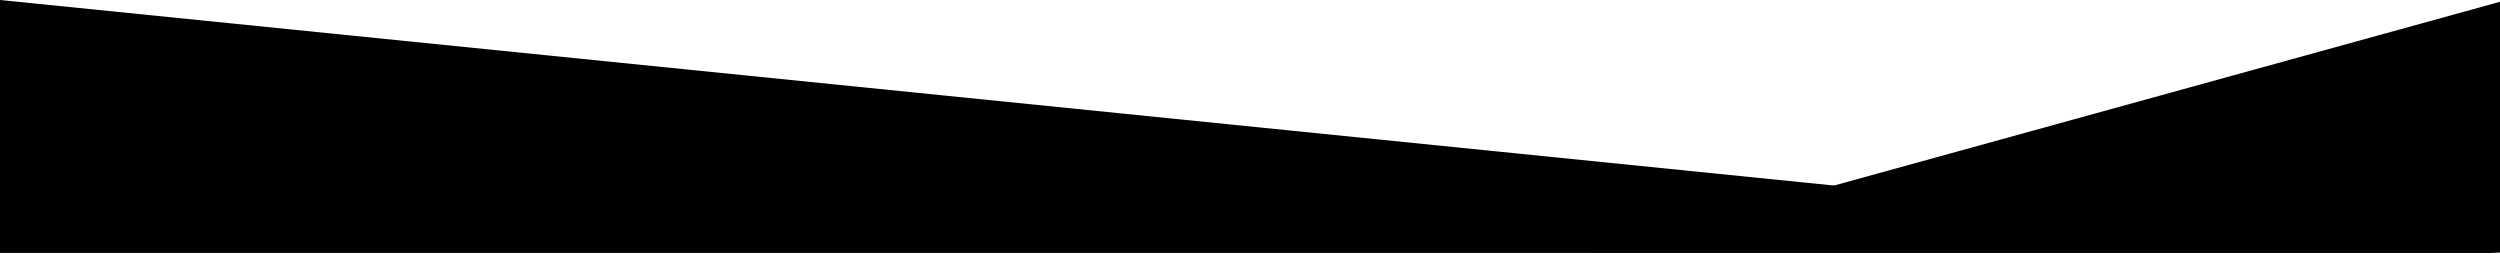
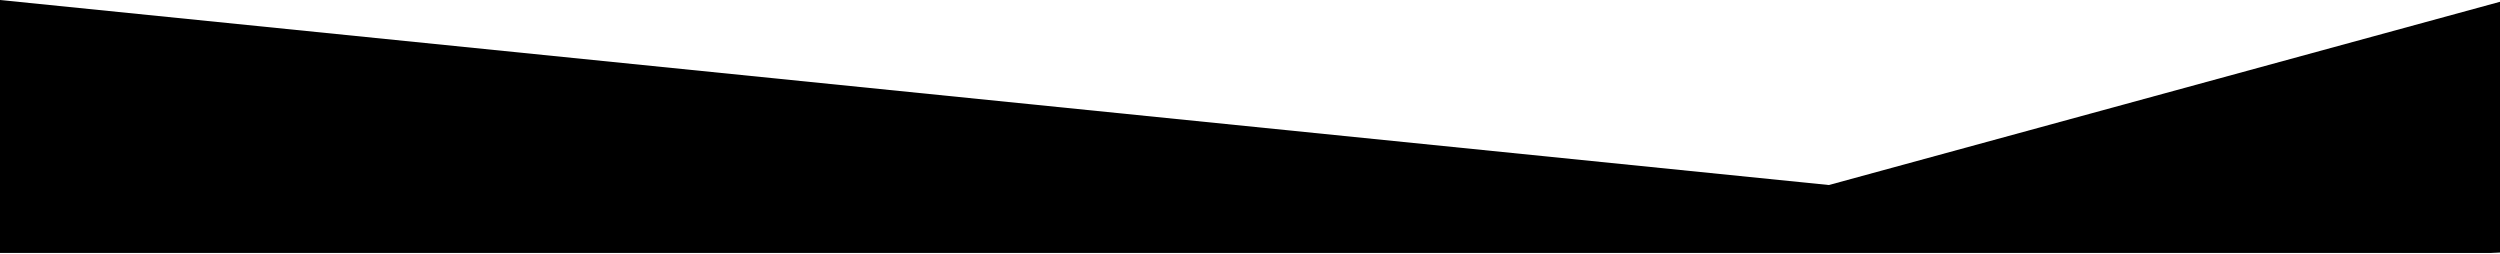
<svg xmlns="http://www.w3.org/2000/svg" viewBox="0 0 1922.16 195.15">
  <g id="Layer_2" data-name="Layer 2">
    <g id="Layer_1-2" data-name="Layer 1">
-       <polygon class="separator-fill separator-fill__background" points="1922.16 1.37 1223.46 194.15 1922.16 194.15 1922.16 1.37" />
+       <polygon class="separator-fill separator-fill__background" points="1922.16 1.37 1223.46 192.15 1922.16 194.15 1922.16 1.37" />
      <polygon class="separator-fill separator-fill__foreground" points="0 0 1922.16 194.46 0 194.46 0 0" />
    </g>
  </g>
</svg>
